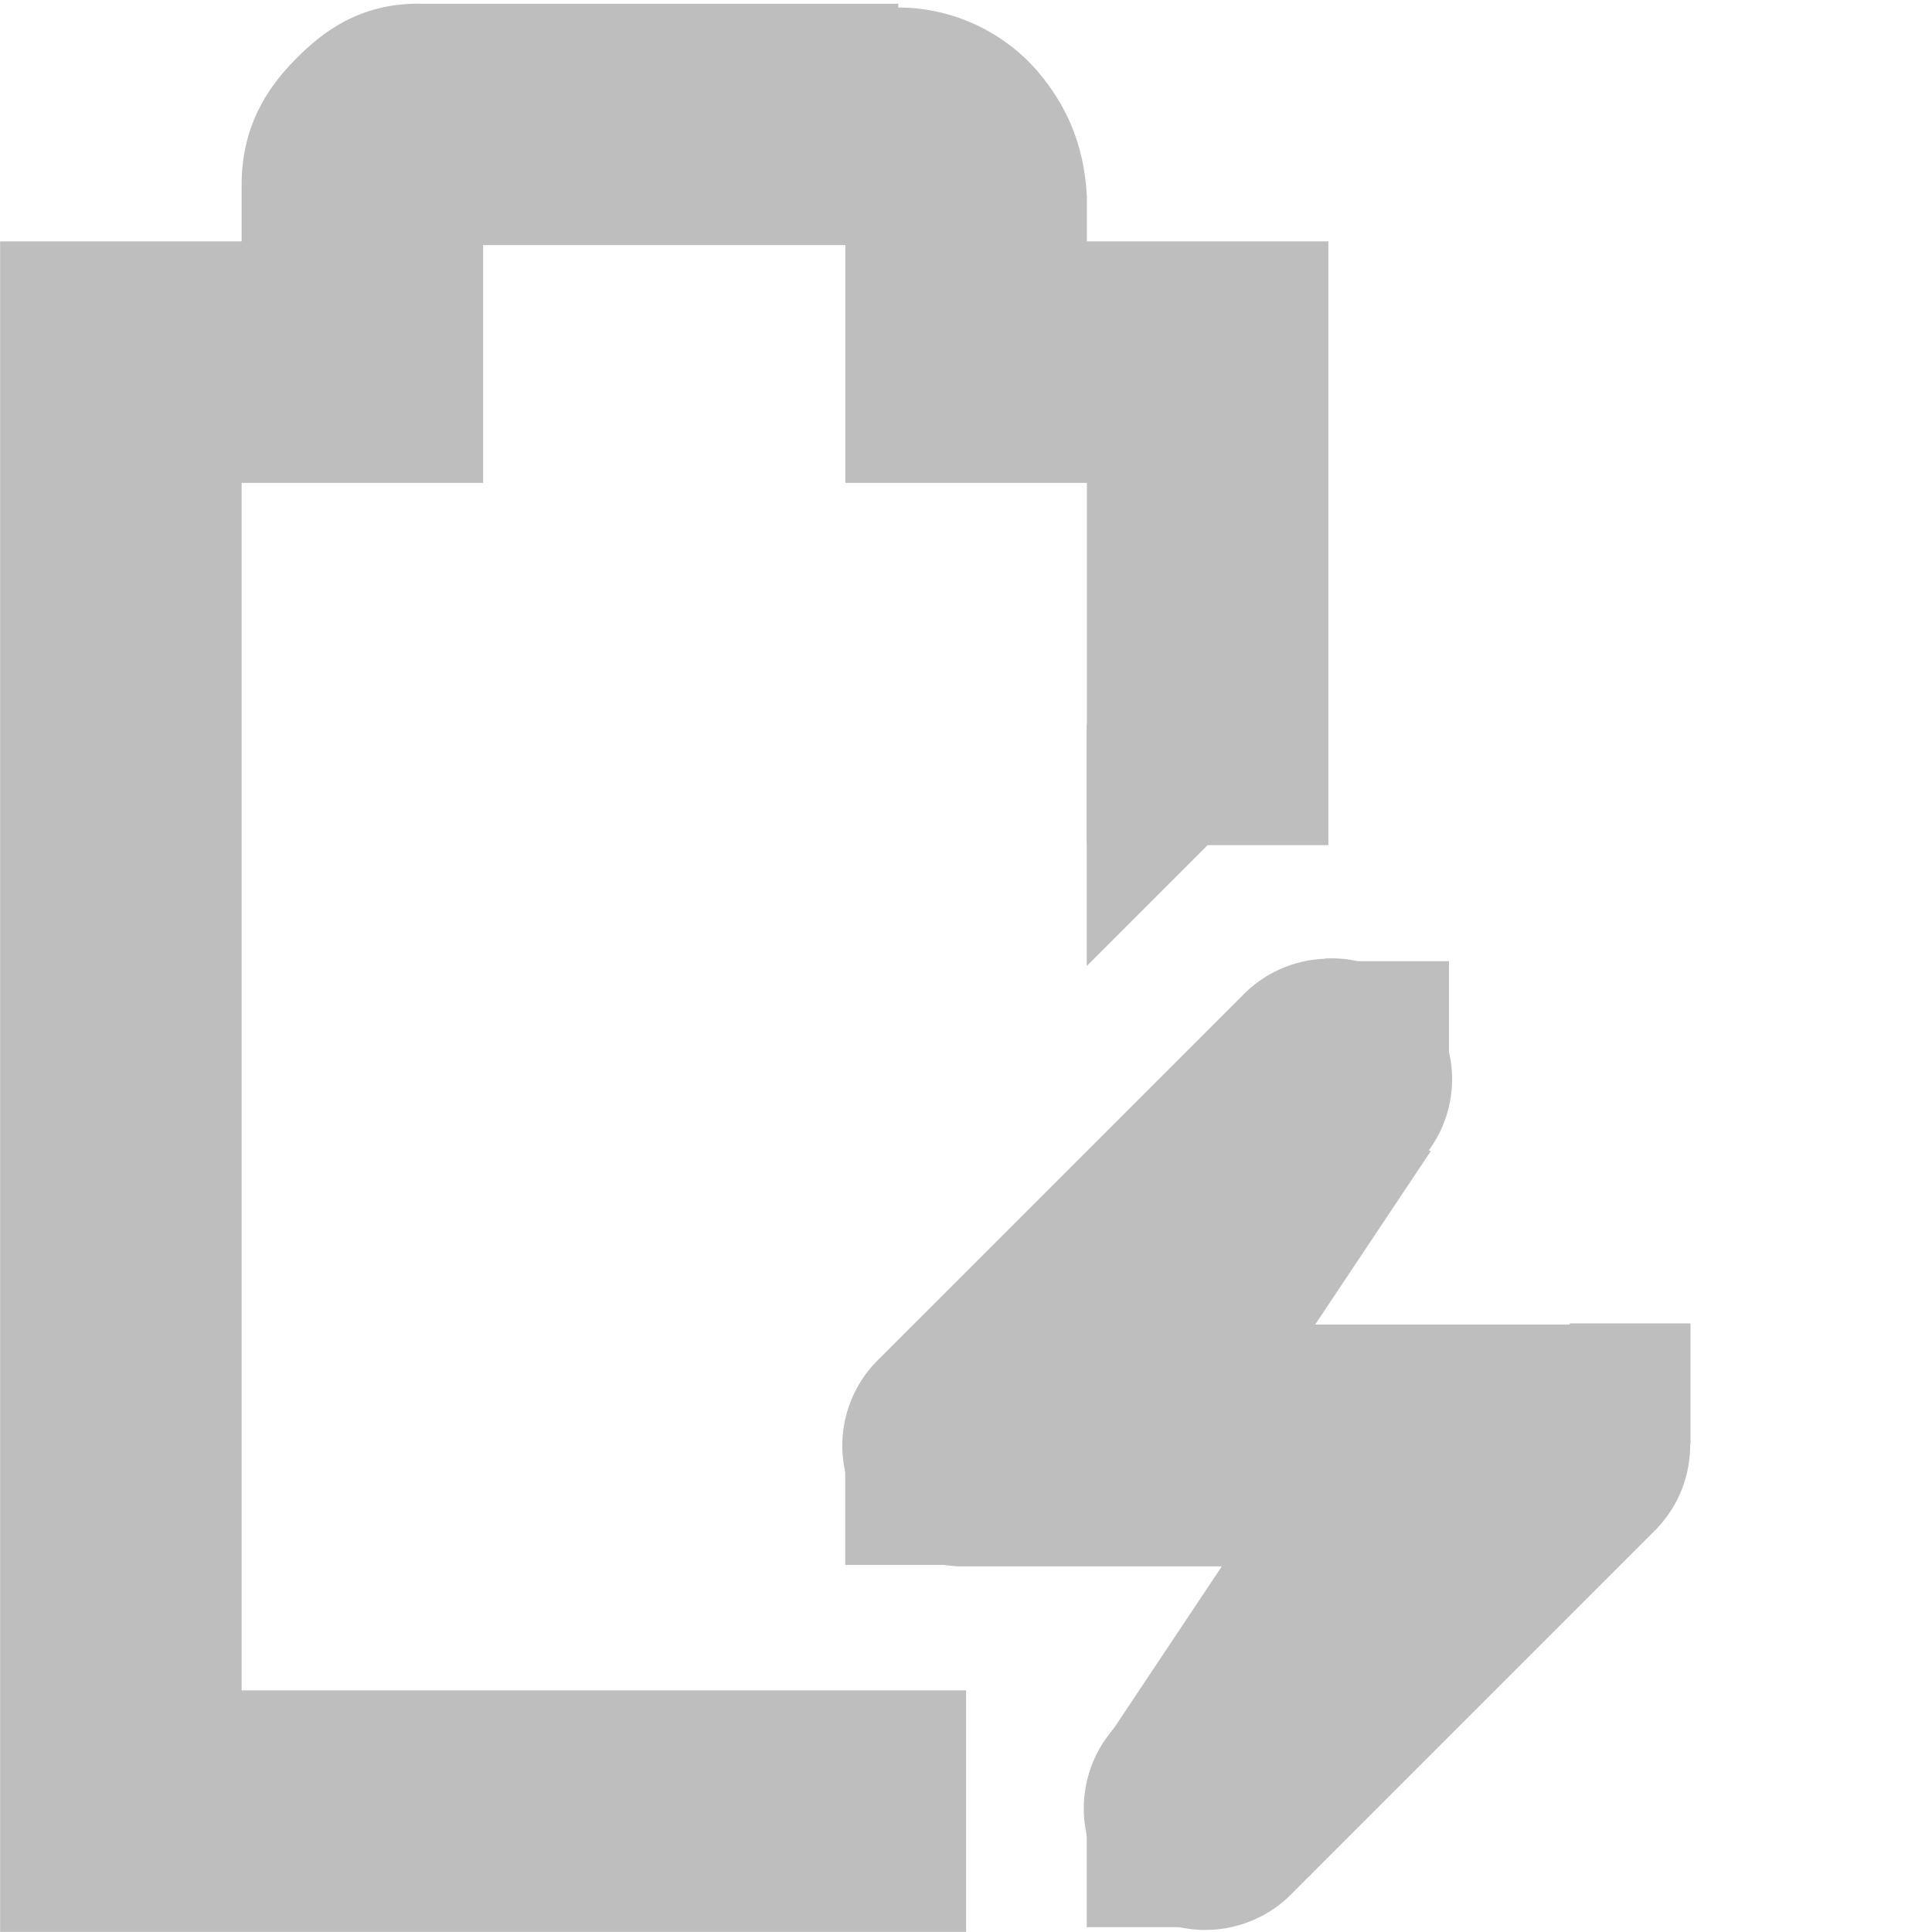
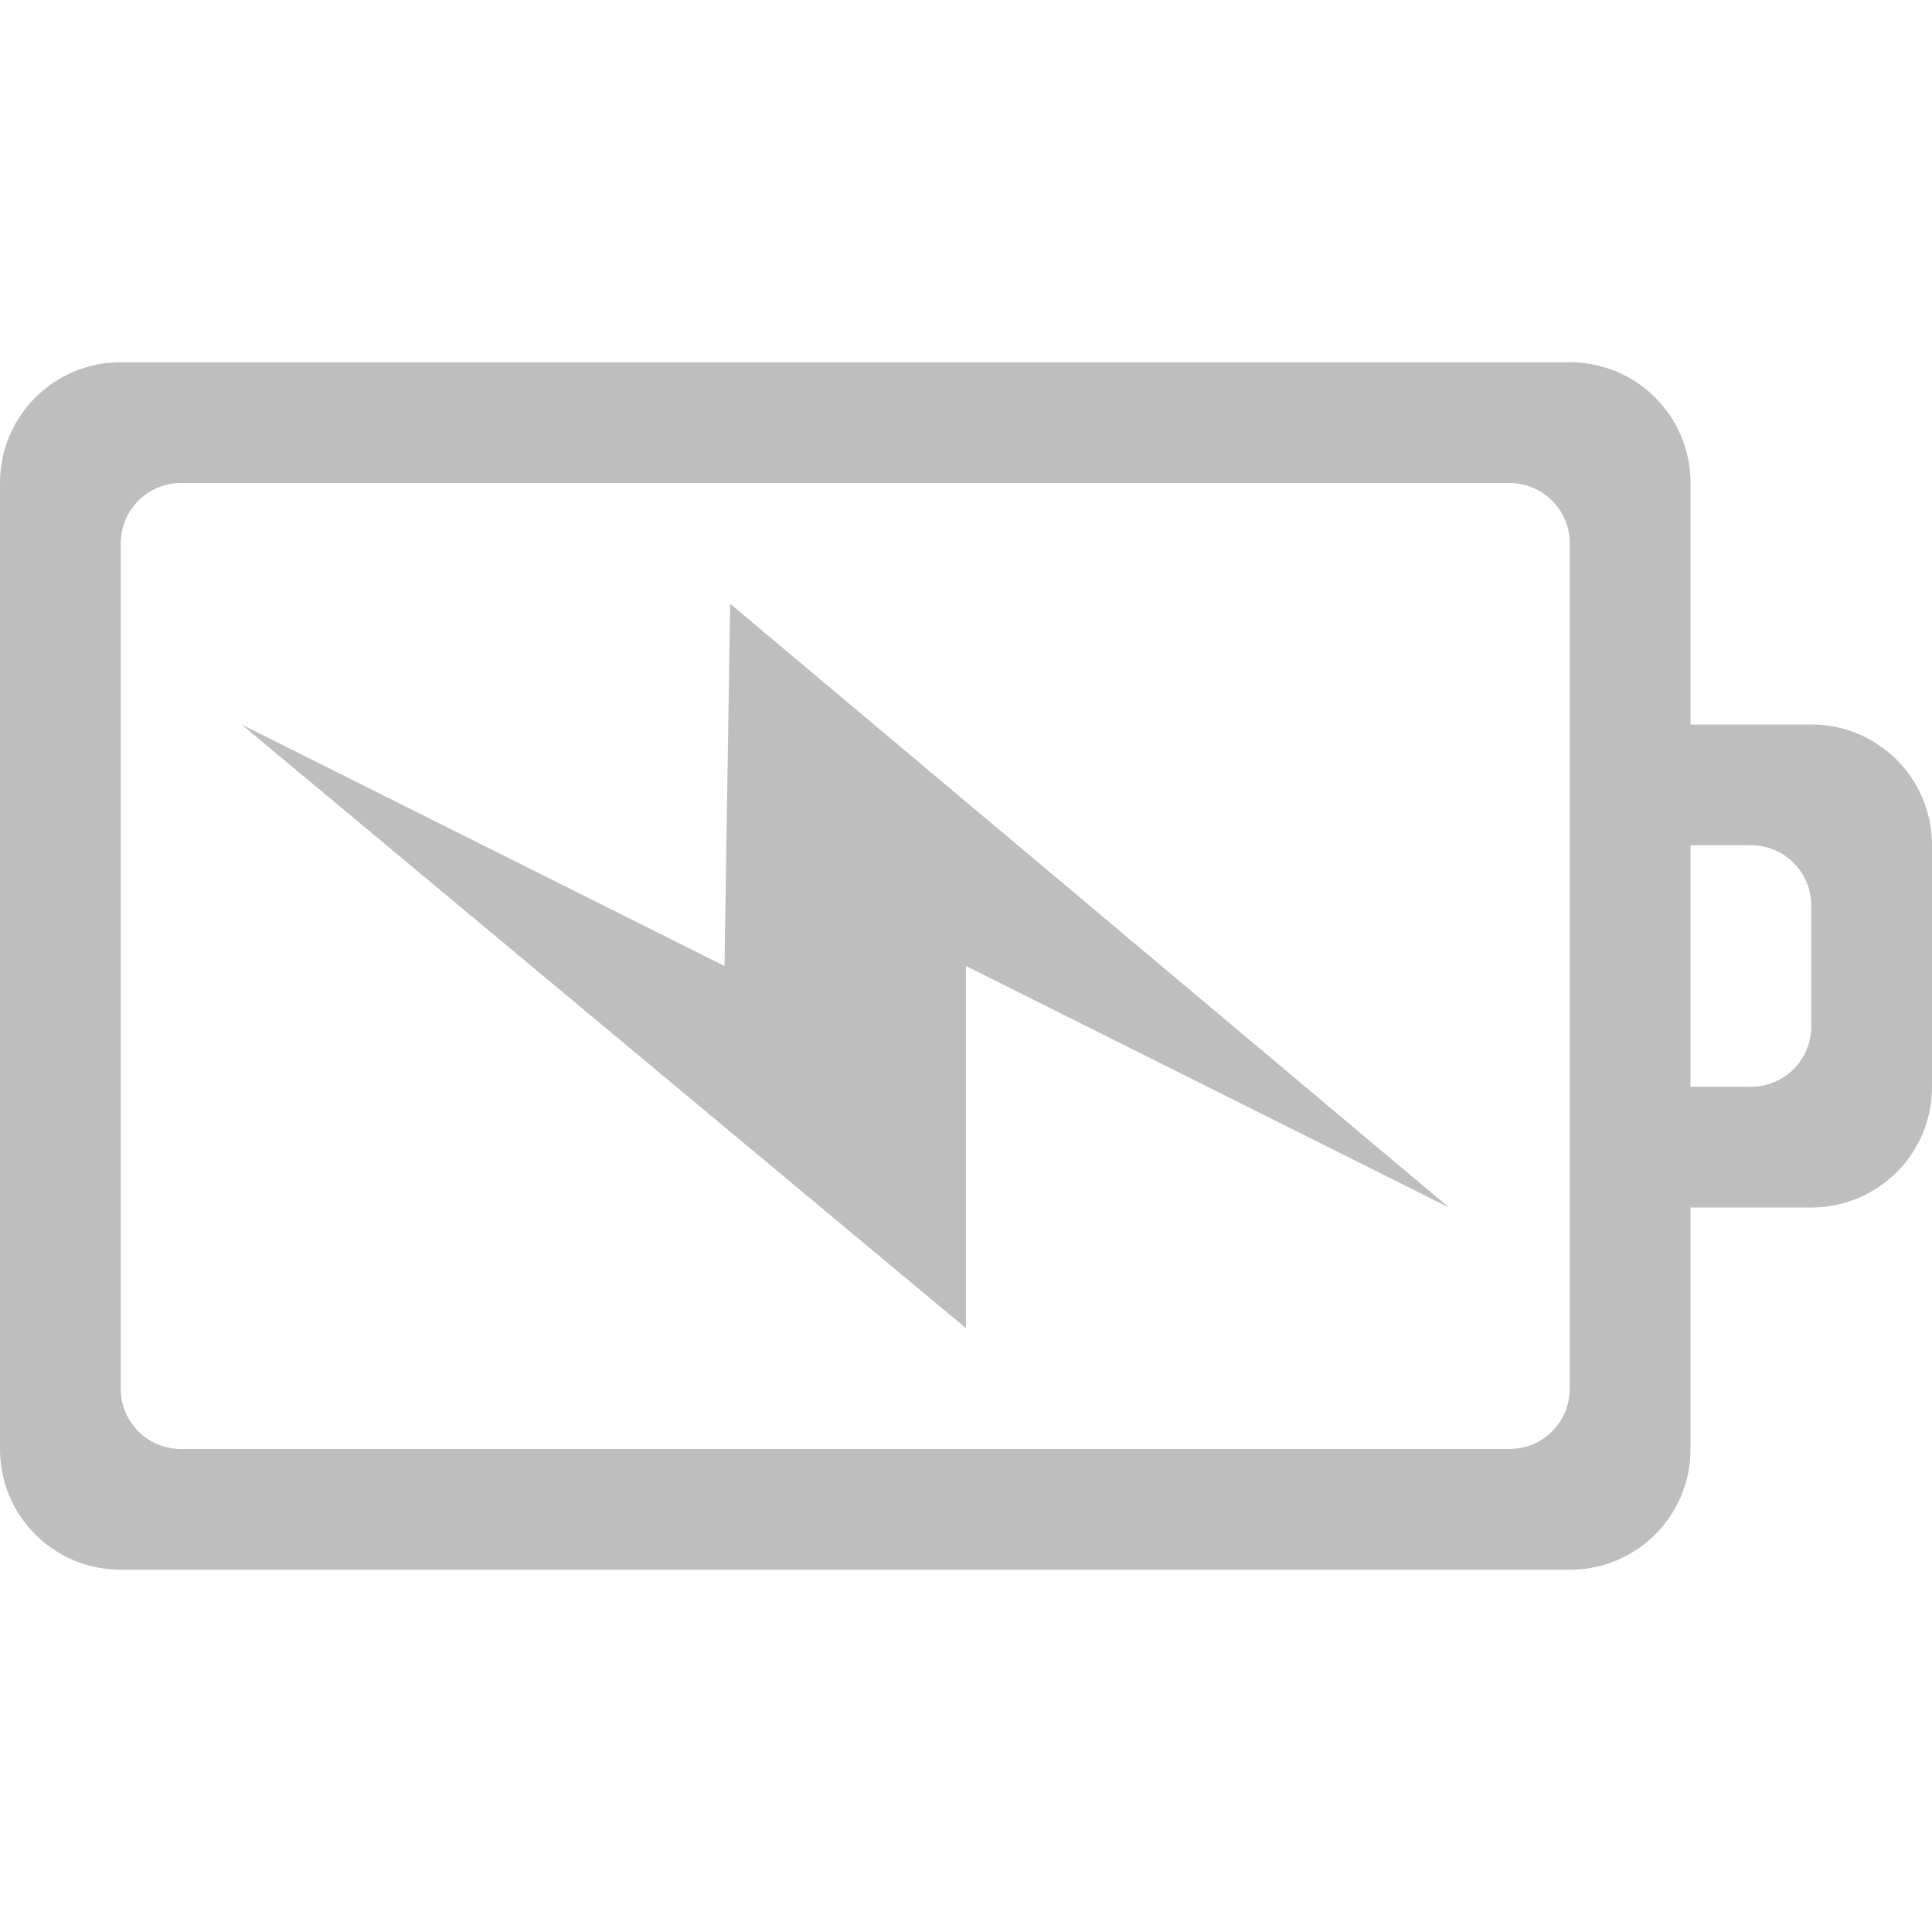
- <svg xmlns="http://www.w3.org/2000/svg" id="svg7384" height="16" width="16" version="1.1">
-   <defs id="defs84598" />
-   <g id="layer9" transform="translate(-261 -217)">
-     <path id="path11308" style="block-progression:tb;text-indent:0;color:#bebebe;text-transform:none;fill:#bebebe" d="m264.47 217.03c-0.49 0-0.796 0.228-1.031 0.469-0.235 0.24-0.438 0.559-0.438 1.031v0.469h-1-1v1 12 1h1 7v-2h-6v-10h1 1v-1-0.969h3v0.969 1h1 1v3h2v-4-1h-1-1v-0.344-0.031c-0.024-0.431-0.17-0.752-0.406-1.031-0.224-0.264-0.627-0.529-1.156-0.531v-0.031h-0.062-3.906z" />
-     <path id="path11312" style="block-progression:tb;text-indent:0;color:#bebebe;text-transform:none;fill:#bebebe" d="m271.97 224.94a1 1 0 0 0 -0.688 0.312l-3 3a1 1 0 0 0 0.72 1.72h2.562l-1.281 1.281a1.006 1.006 0 1 0 1.438 1.406l3-3a1 1 0 0 0 -0.72 -1.69h-2.594l1.312-1.312a1 1 0 0 0 -0.75 -1.719z" />
-     <rect id="rect11314" style="color:#bebebe;fill:#bebebe" height="1" width="1" y="227.96" x="274" />
-     <rect id="rect11316" style="color:#bebebe;fill:#bebebe" height="1" width="1" y="228.96" x="268" />
-     <rect id="rect11318" style="color:#bebebe;fill:#bebebe" height="1" width="1" y="224.96" x="272" />
-     <rect id="rect11320" style="color:#bebebe;fill:#bebebe" height="1" width="1" y="231.96" x="270" />
-     <path id="path11322" style="block-progression:tb;text-indent:0;color:#bebebe;text-transform:none;fill:#bebebe" d="m271.16 225.41-2 3 1.688 1.125 2-3-1.688-1.125z" />
-     <path id="path11324" style="block-progression:tb;text-indent:0;color:#bebebe;text-transform:none;fill:#bebebe" d="m272.16 228.41-2 3 1.688 1.125 2-3-1.688-1.125z" />
-     <path id="path11326" style="color:#bebebe;fill:#bebebe" d="m270 225 2-2h-2v2z" />
+ <svg xmlns="http://www.w3.org/2000/svg" version="1.1" width="16" height="16" id="svg3004">
+   <defs id="defs3006" />
+   <g transform="translate(-3,3)" id="layer1" style="color:#bebebe;fill:#bebebe;fill-opacity:1;fill-rule:nonzero;stroke-width:1;stroke-linecap:butt;stroke-linejoin:miter;stroke-miterlimit:4;stroke-opacity:1;stroke-dasharray:none;stroke-dashoffset:0;marker:none;visibility:visible;display:inline;overflow:visible;enable-background:accumulate">
+     <path d="M 4,0 C 3.446,0 3,0.446 3,1 l 0,8 c 0,0.554 0.446,1 1,1 l 12,0 c 0.554,0 1,-0.446 1,-1 l 0,-2 1,0 c 0.554,0 1,-0.446 1,-1 L 19,4 C 19,3.446 18.554,3 18,3 L 17,3 17,1 C 17,0.446 16.554,0 16,0 z m 0.5,1 11,0 C 15.777,1 16,1.223 16,1.5 l 0,7 C 16,8.777 15.777,9 15.5,9 L 4.5,9 C 4.223,9 4,8.777 4,8.5 l 0,-7 C 4,1.223 4.223,1 4.5,1 z M 17,4 17.5,4 C 17.777,4 18,4.223 18,4.5 l 0,1 C 18,5.777 17.777,6 17.5,6 L 17,6 z" id="rect3206" style="color:#bebebe;fill:#bebebe;fill-opacity:1;fill-rule:nonzero;stroke:none;stroke-width:1;marker:none;visibility:visible;display:inline;overflow:visible;enable-background:accumulate" />
  </g>
+   <path d="M 12,10 6.047,5 6,8 2,6 8,11 8,8 z" id="path3172" style="color:#bebebe;fill:#bebebe;fill-opacity:1;fill-rule:nonzero;stroke:none;stroke-width:1;marker:none;visibility:visible;display:inline;overflow:visible;enable-background:accumulate" />
</svg>
